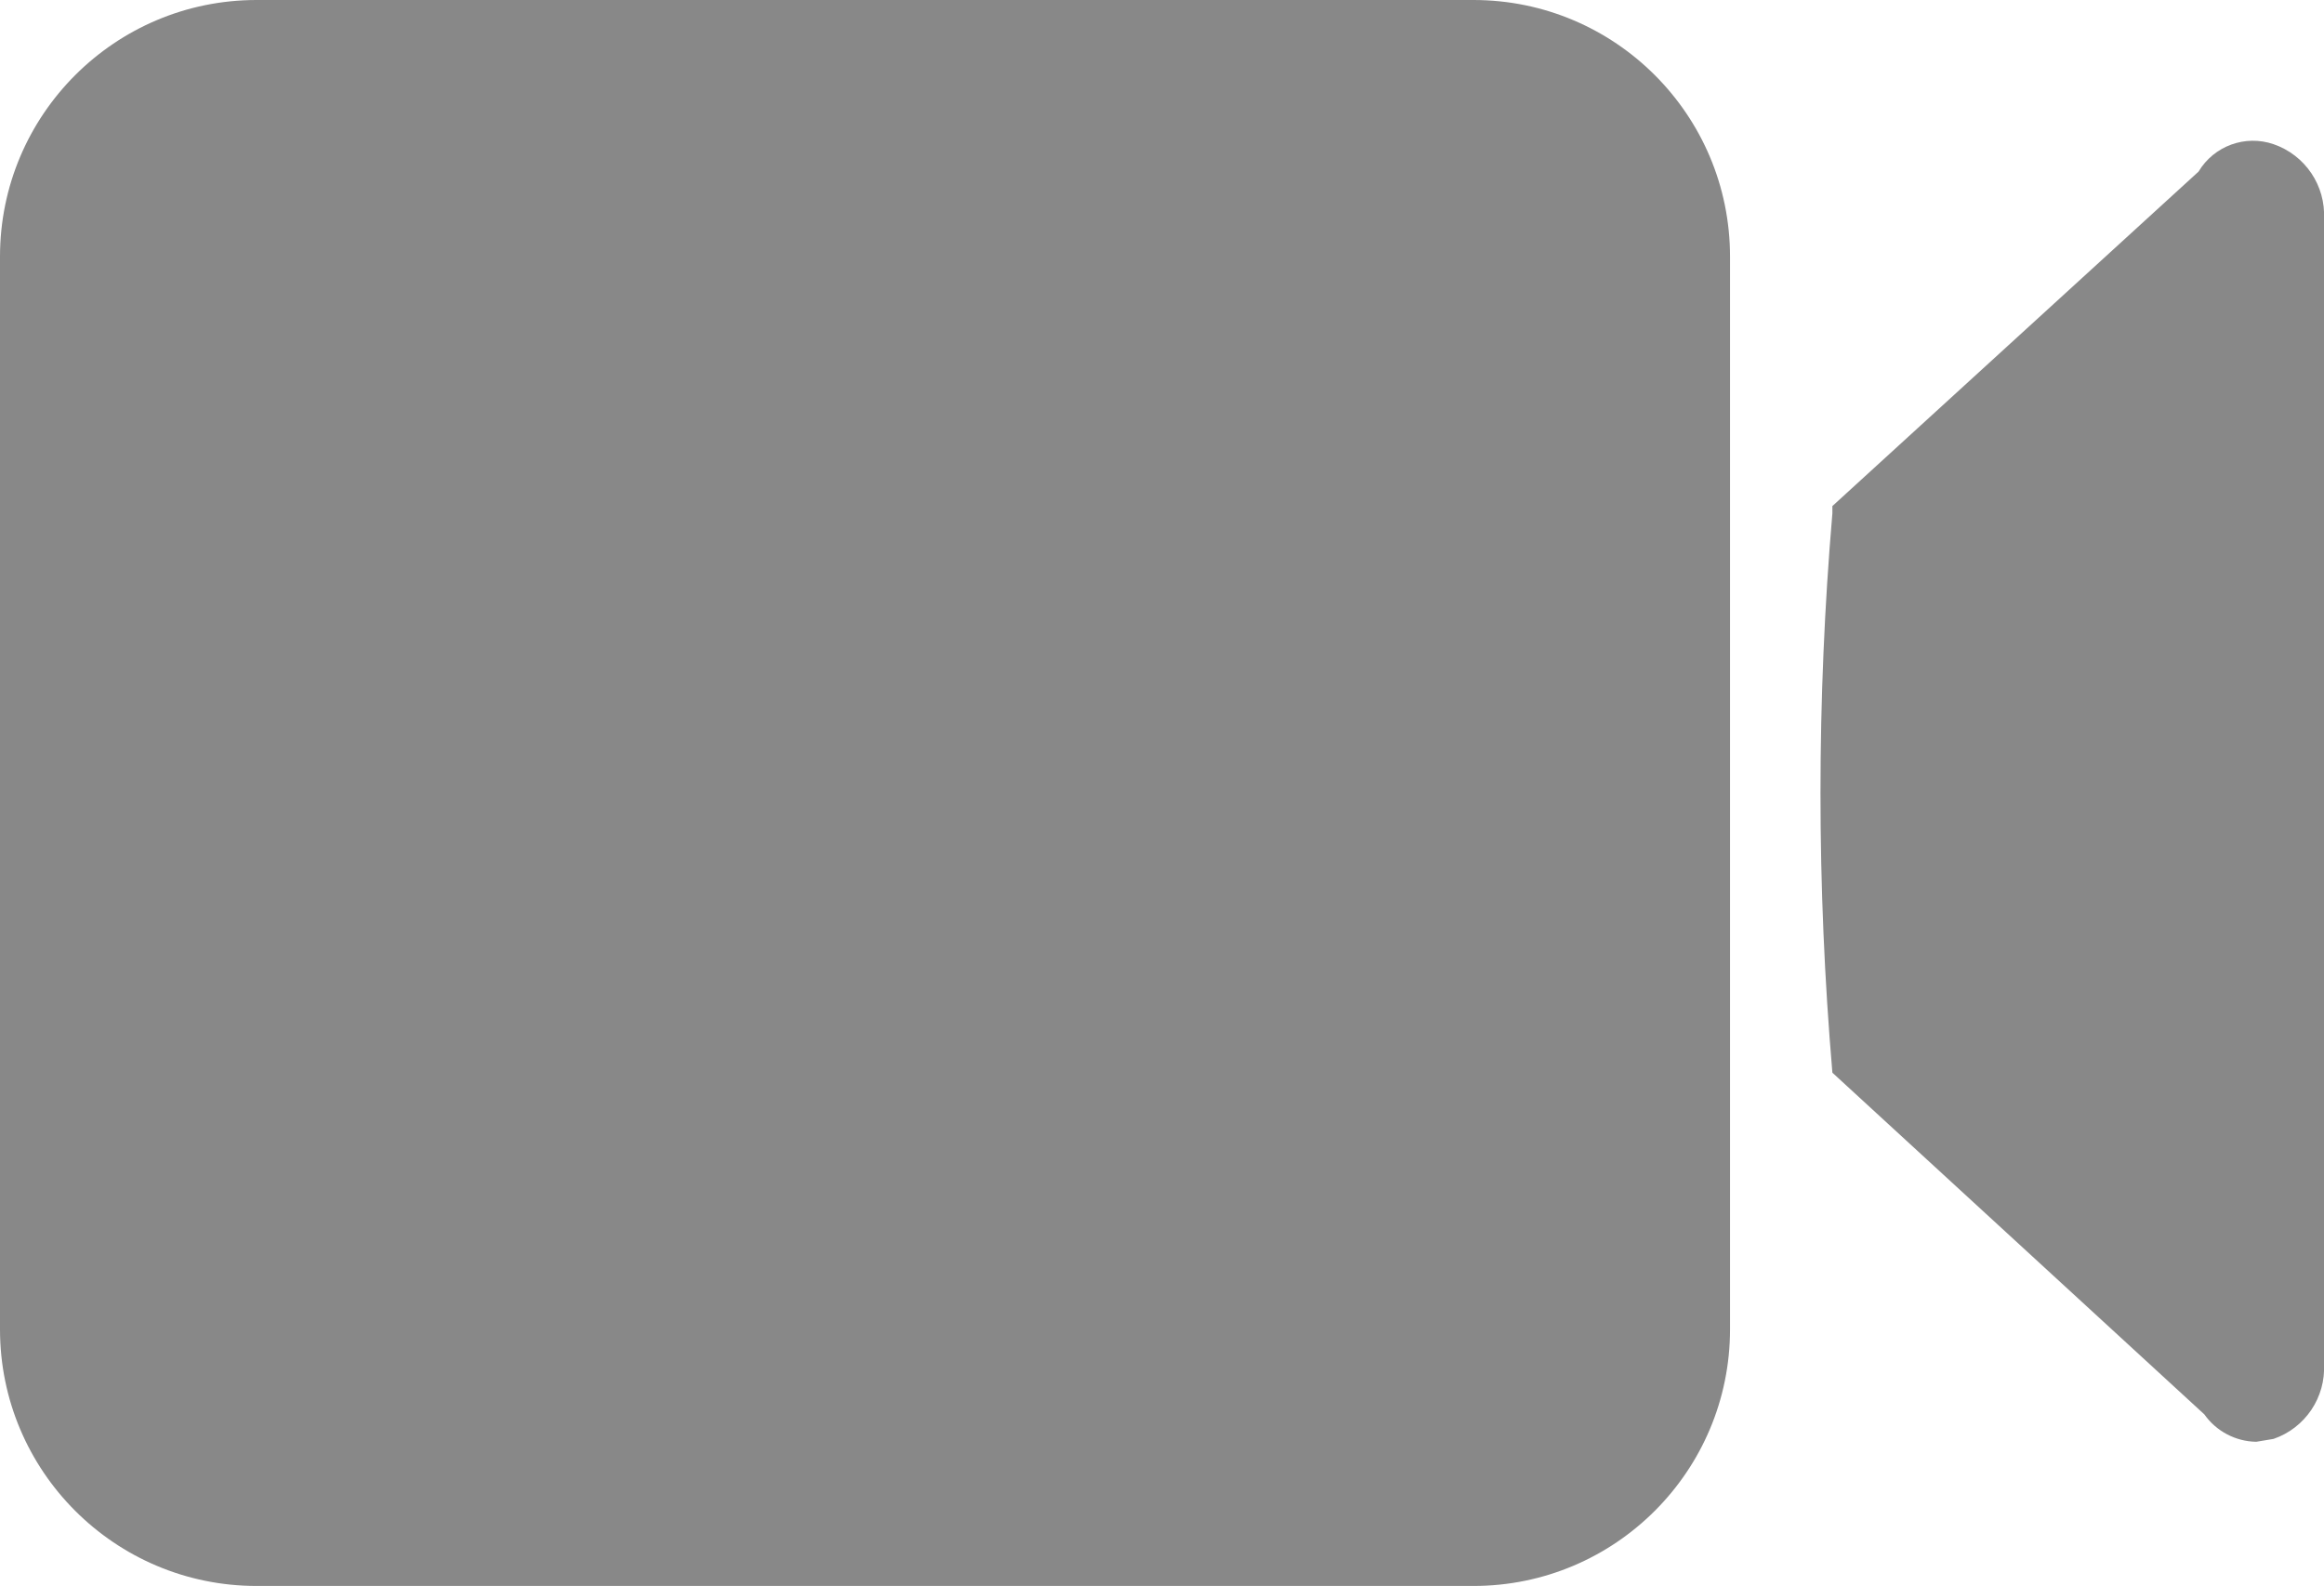
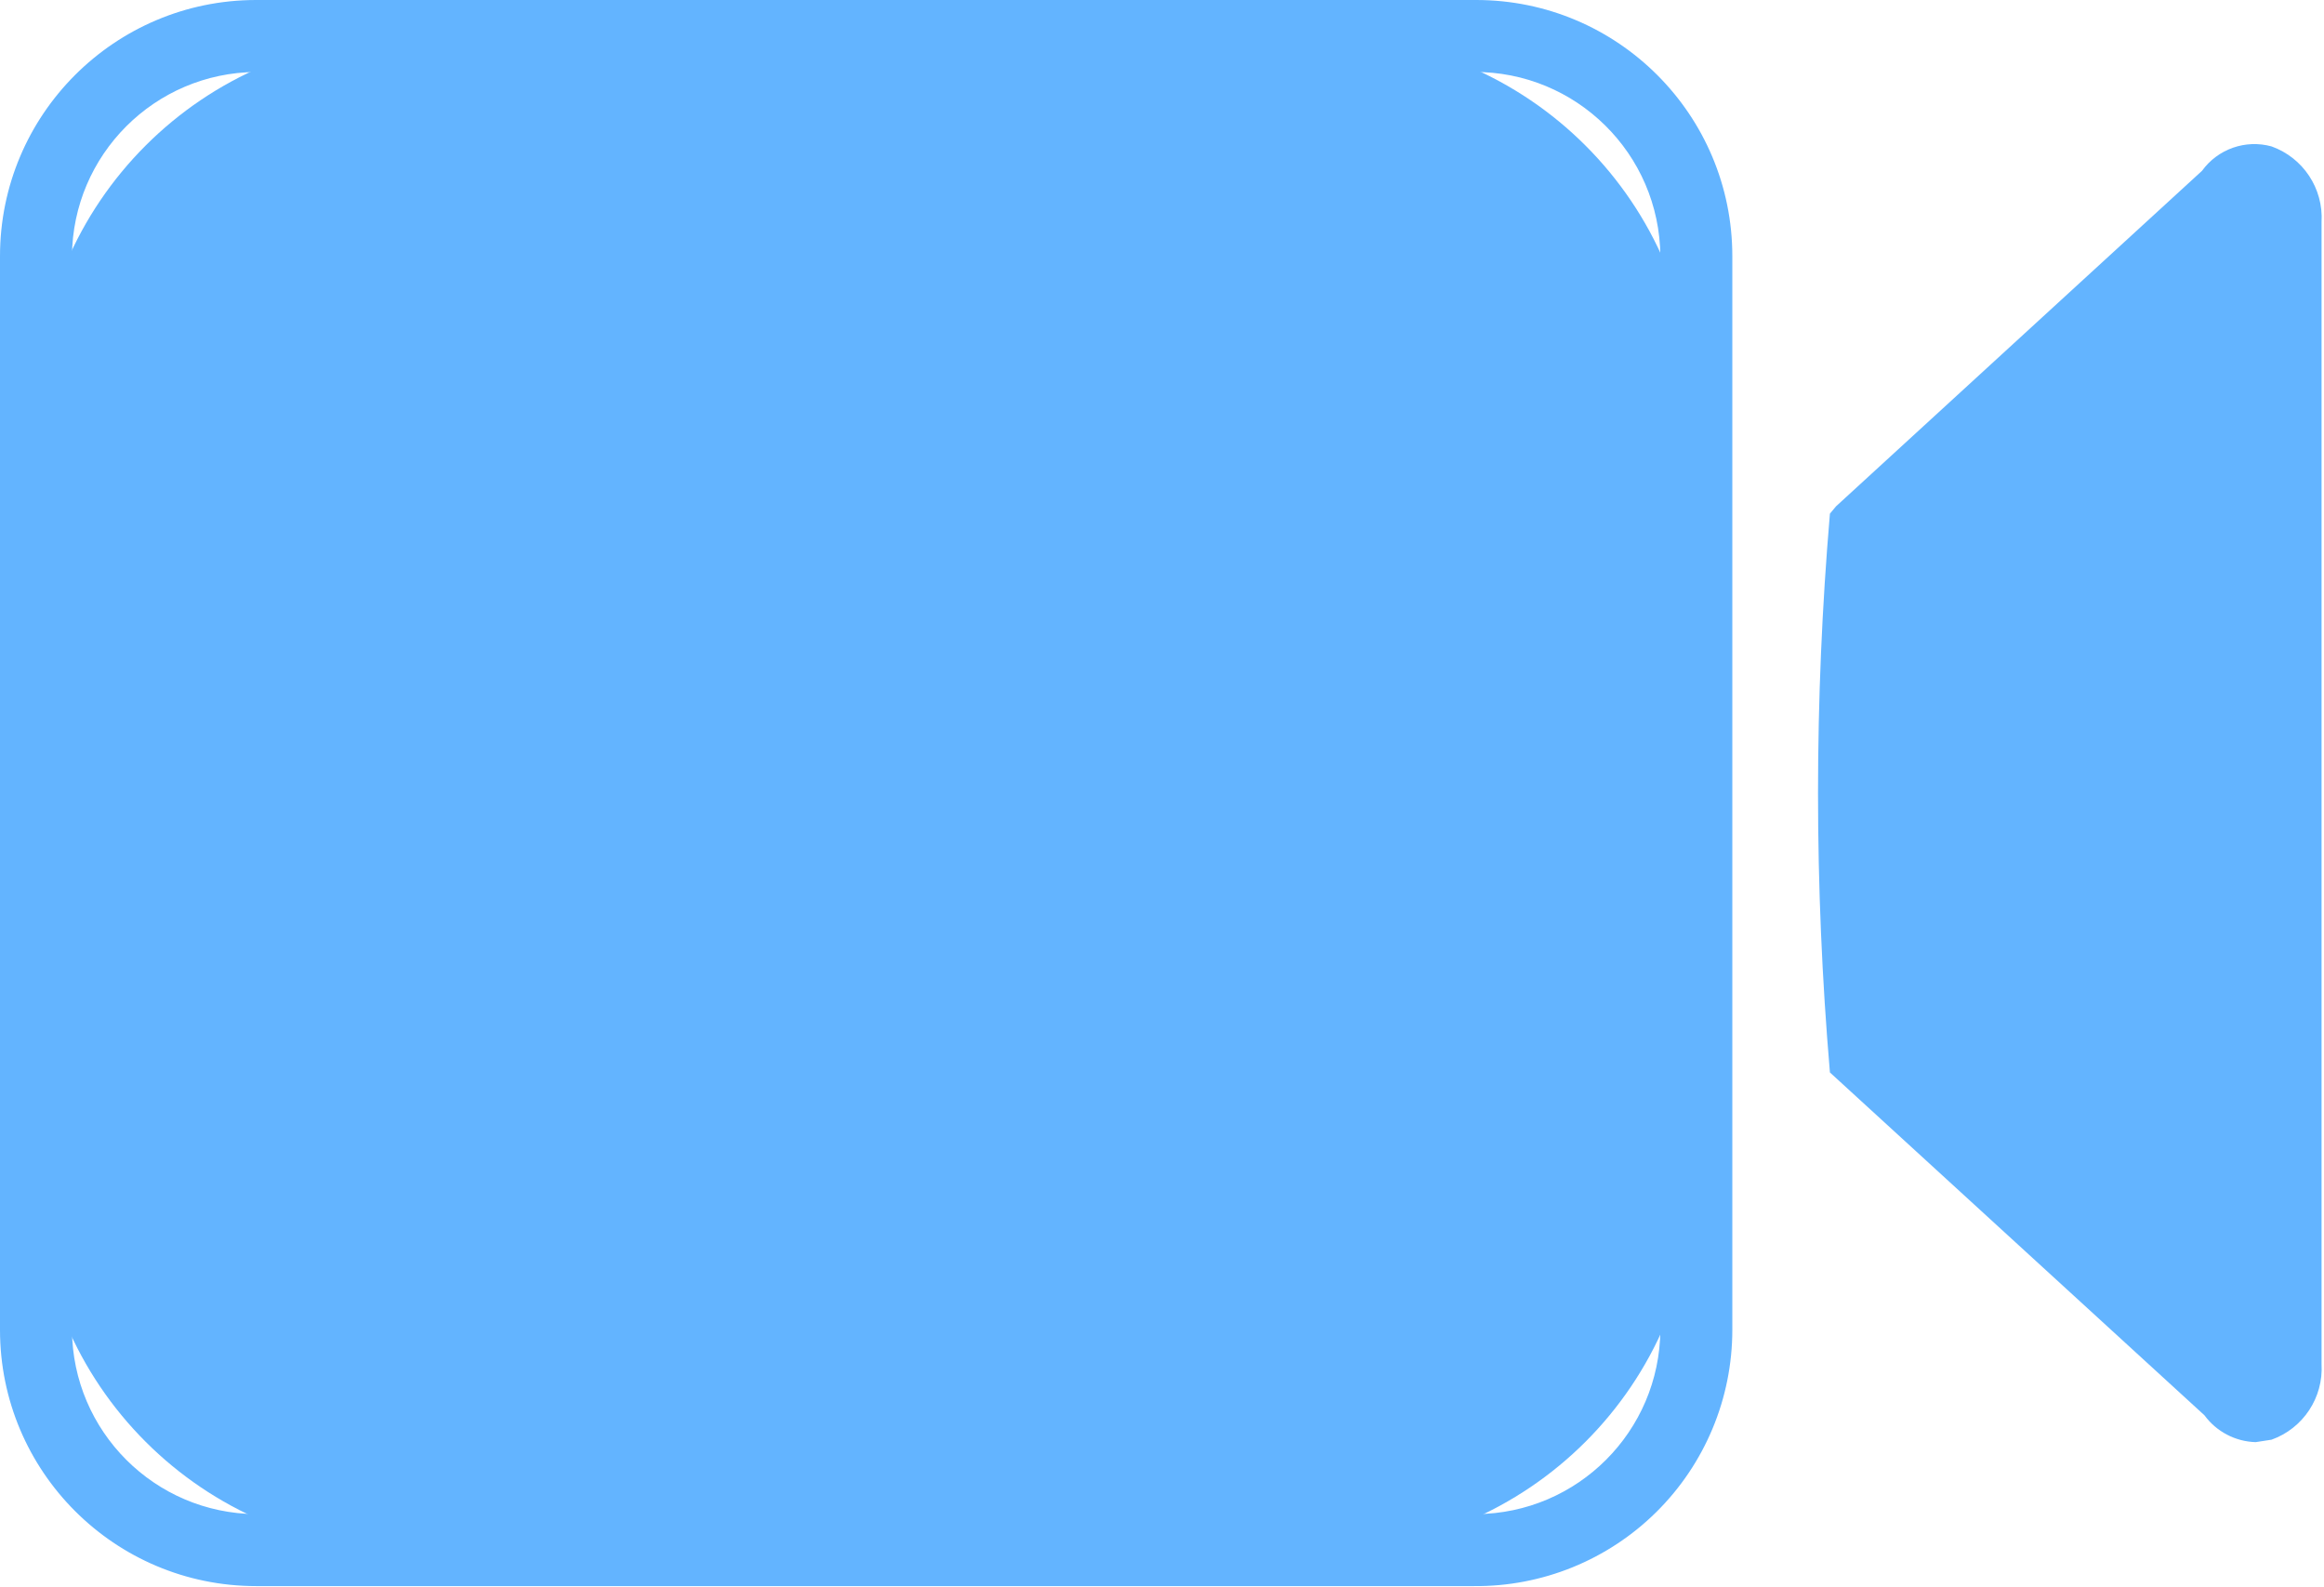
- <svg xmlns="http://www.w3.org/2000/svg" width="16.12" height="11" viewBox="0 0 16.12 11">
-   <path d="M10.22,11H1.78A1.78,1.78,0,0,1,0,9.22V1.78A1.78,1.78,0,0,1,1.78,0h8.44A1.78,1.78,0,0,1,12,1.78V9.22A1.78,1.78,0,0,1,10.22,11Z" fill="#888" />
-   <path d="M12.92,7.3l2.56,2.35c.13.2.39.08.39-.19V1.54c0-.27-.26-.39-.39-.19L12.92,3.7A30.88,30.88,0,0,0,12.92,7.3Z" fill="#888" />
-   <path d="M15.65,10a.45.45,0,0,1-.36-.19L12.71,7.44a22.85,22.85,0,0,1,0-3.88l0-.05,2.54-2.32A.44.44,0,0,1,15.77,1a.52.52,0,0,1,.35.52V9.46a.52.52,0,0,1-.35.52Z" fill="#888" />
+ <svg xmlns="http://www.w3.org/2000/svg" width="19.05" height="13">
+   <rect x="0.3" y="0.3" width="13.59" height="12.41" rx="3.05" fill="#63b4ff" />
+   <path d="M12.08,13H2.1A2.1,2.1,0,0,1,0,10.9V2.1A2.1,2.1,0,0,1,2.1,0h10a2.1,2.1,0,0,1,2.1,2.1v8.8A2.1,2.1,0,0,1,12.08,13ZM2.1.59A1.52,1.52,0,0,0,.59,2.1v8.8A1.52,1.52,0,0,0,2.1,12.41h10a1.52,1.52,0,0,0,1.51-1.51V2.1A1.52,1.52,0,0,0,12.08.59Z" fill="#63b4ff" />
+   <path d="M15.27,8.63l3,2.77c.15.24.46.1.46-.22V1.82c0-.32-.31-.46-.46-.22l-3,2.77A37.84,37.84,0,0,0,15.27,8.63Z" fill="#63b4ff" />
+   <path d="M18.49,11.82a.54.54,0,0,1-.42-.22L15,8.79a26.94,26.94,0,0,1,0-4.58l.05-.06,3-2.75a.53.53,0,0,1,.57-.2.62.62,0,0,1,.41.62v9.36a.62.62,0,0,1-.41.62ZM15.55,8.48l2.91,2.67V1.85L15.55,4.52C15.49,5.07,15.49,7.93,15.55,8.48Z" fill="#63b4ff" />
</svg>
